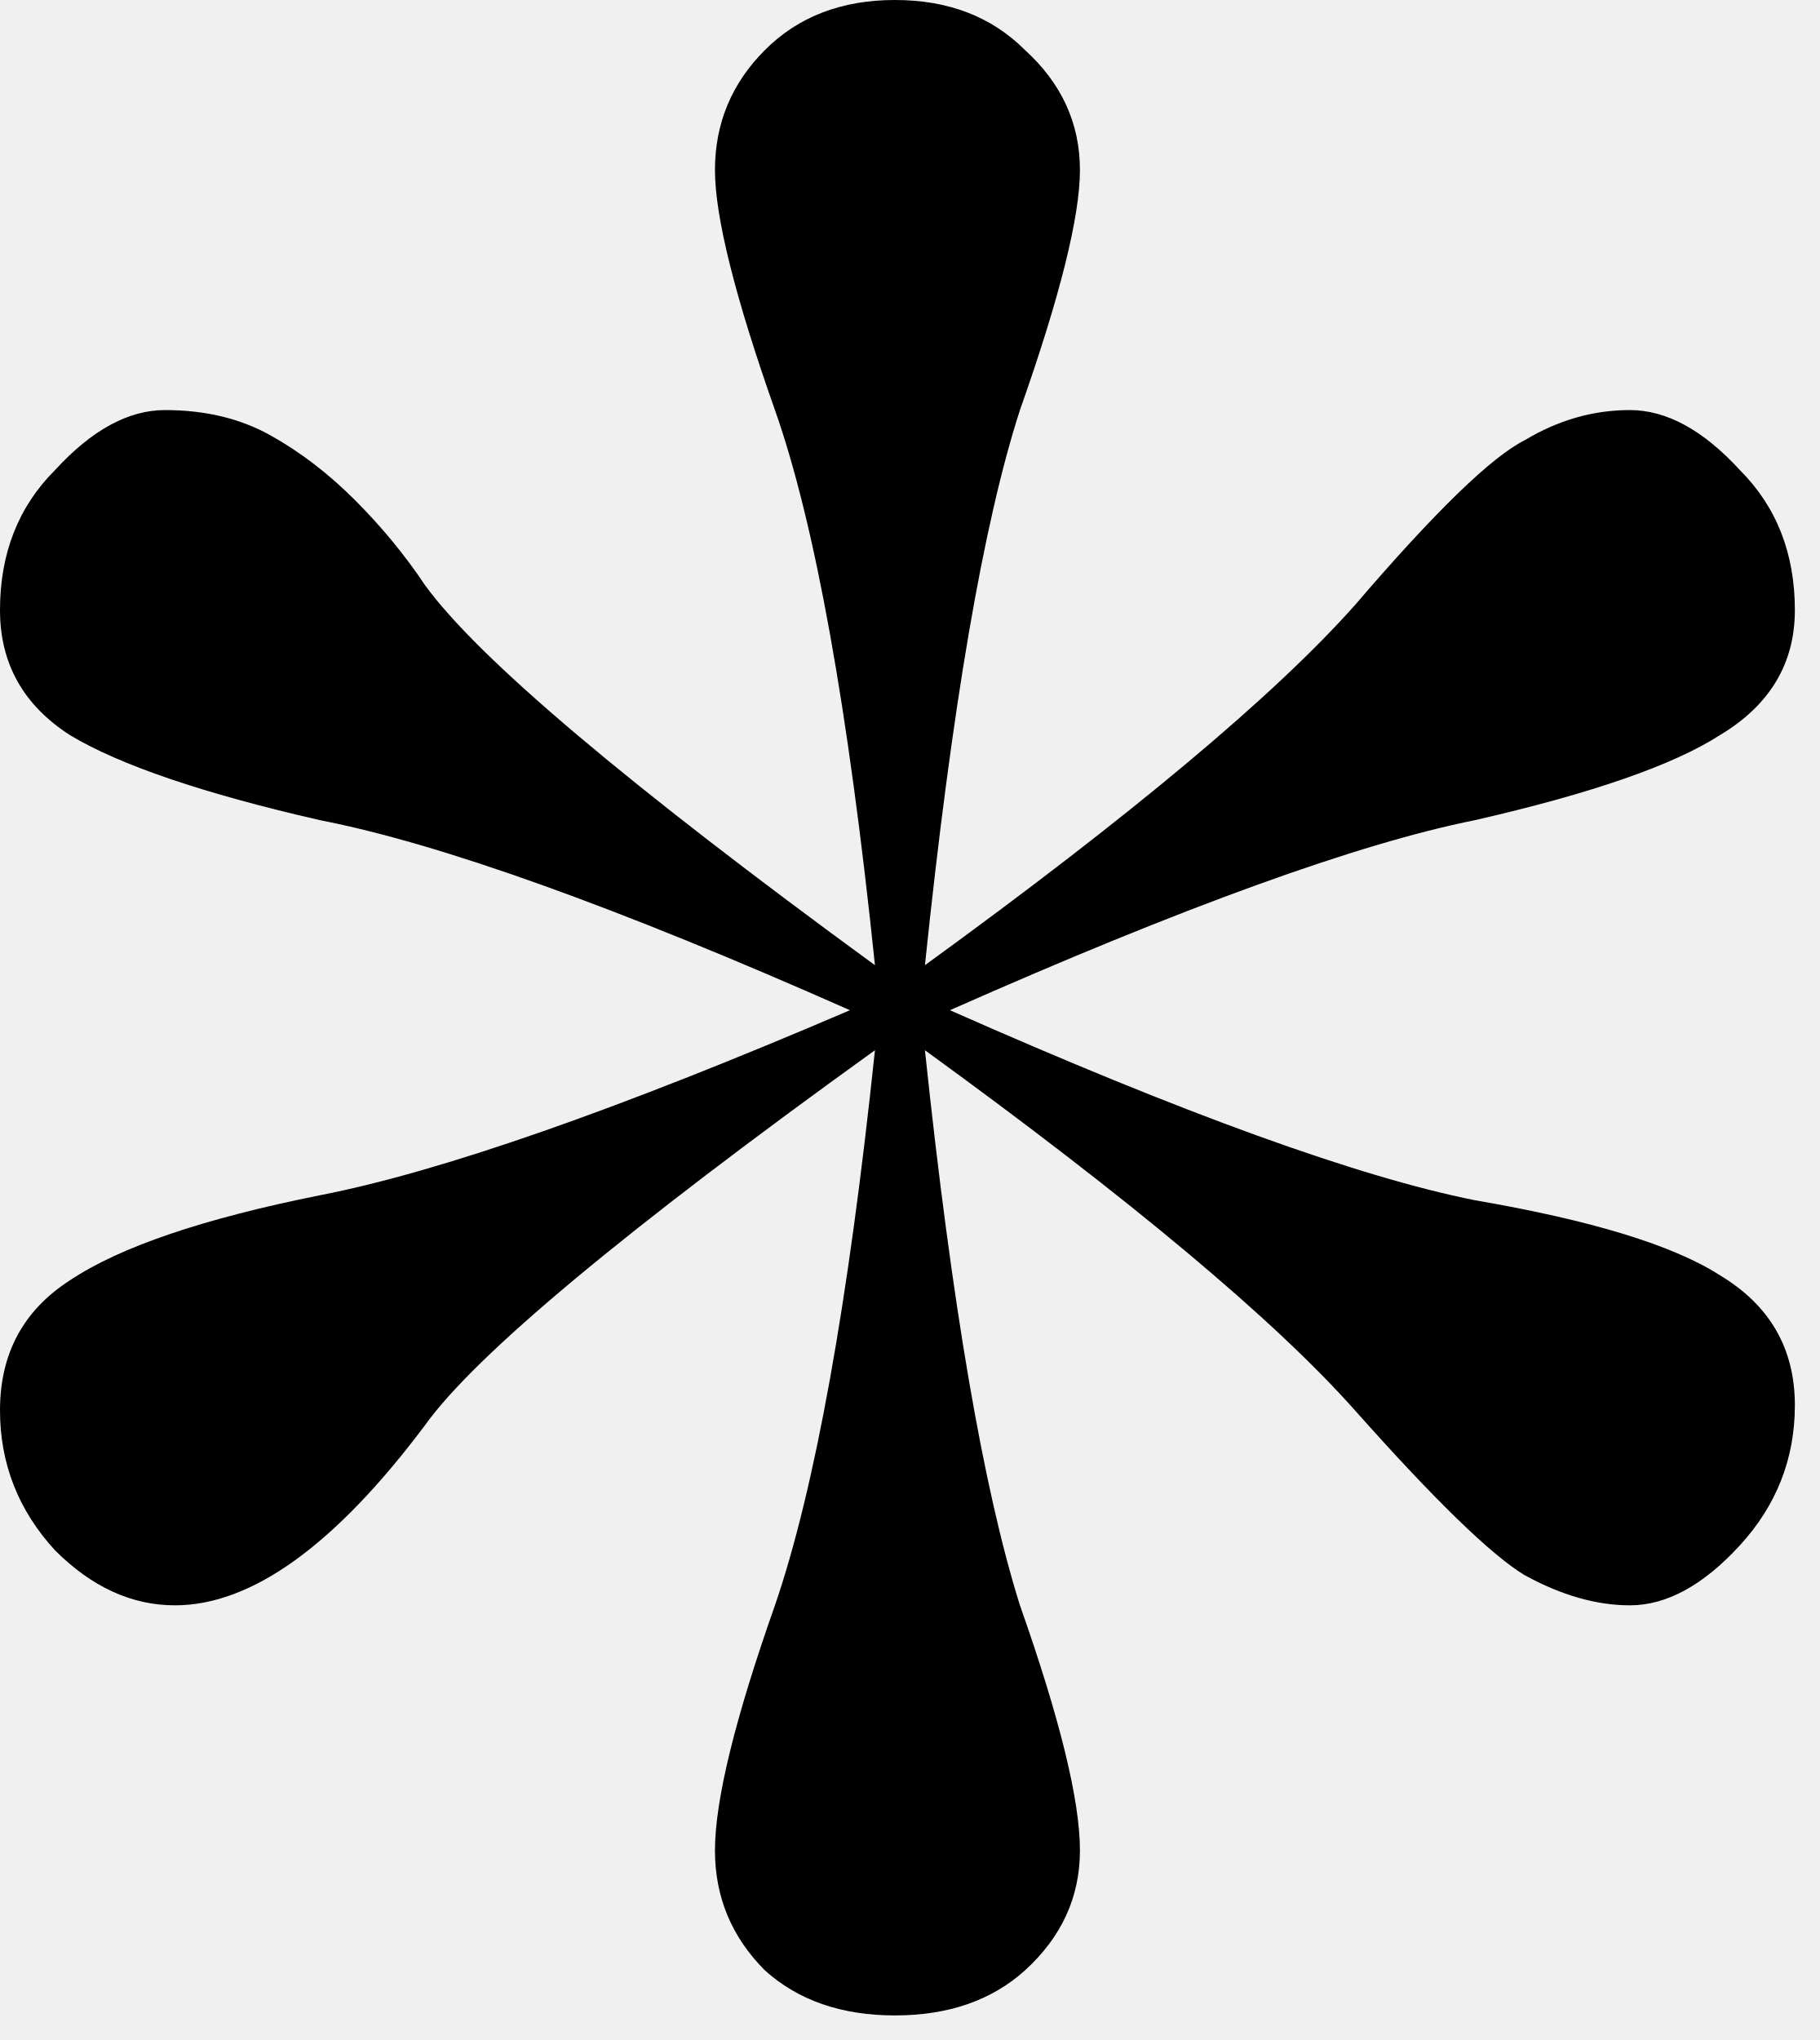
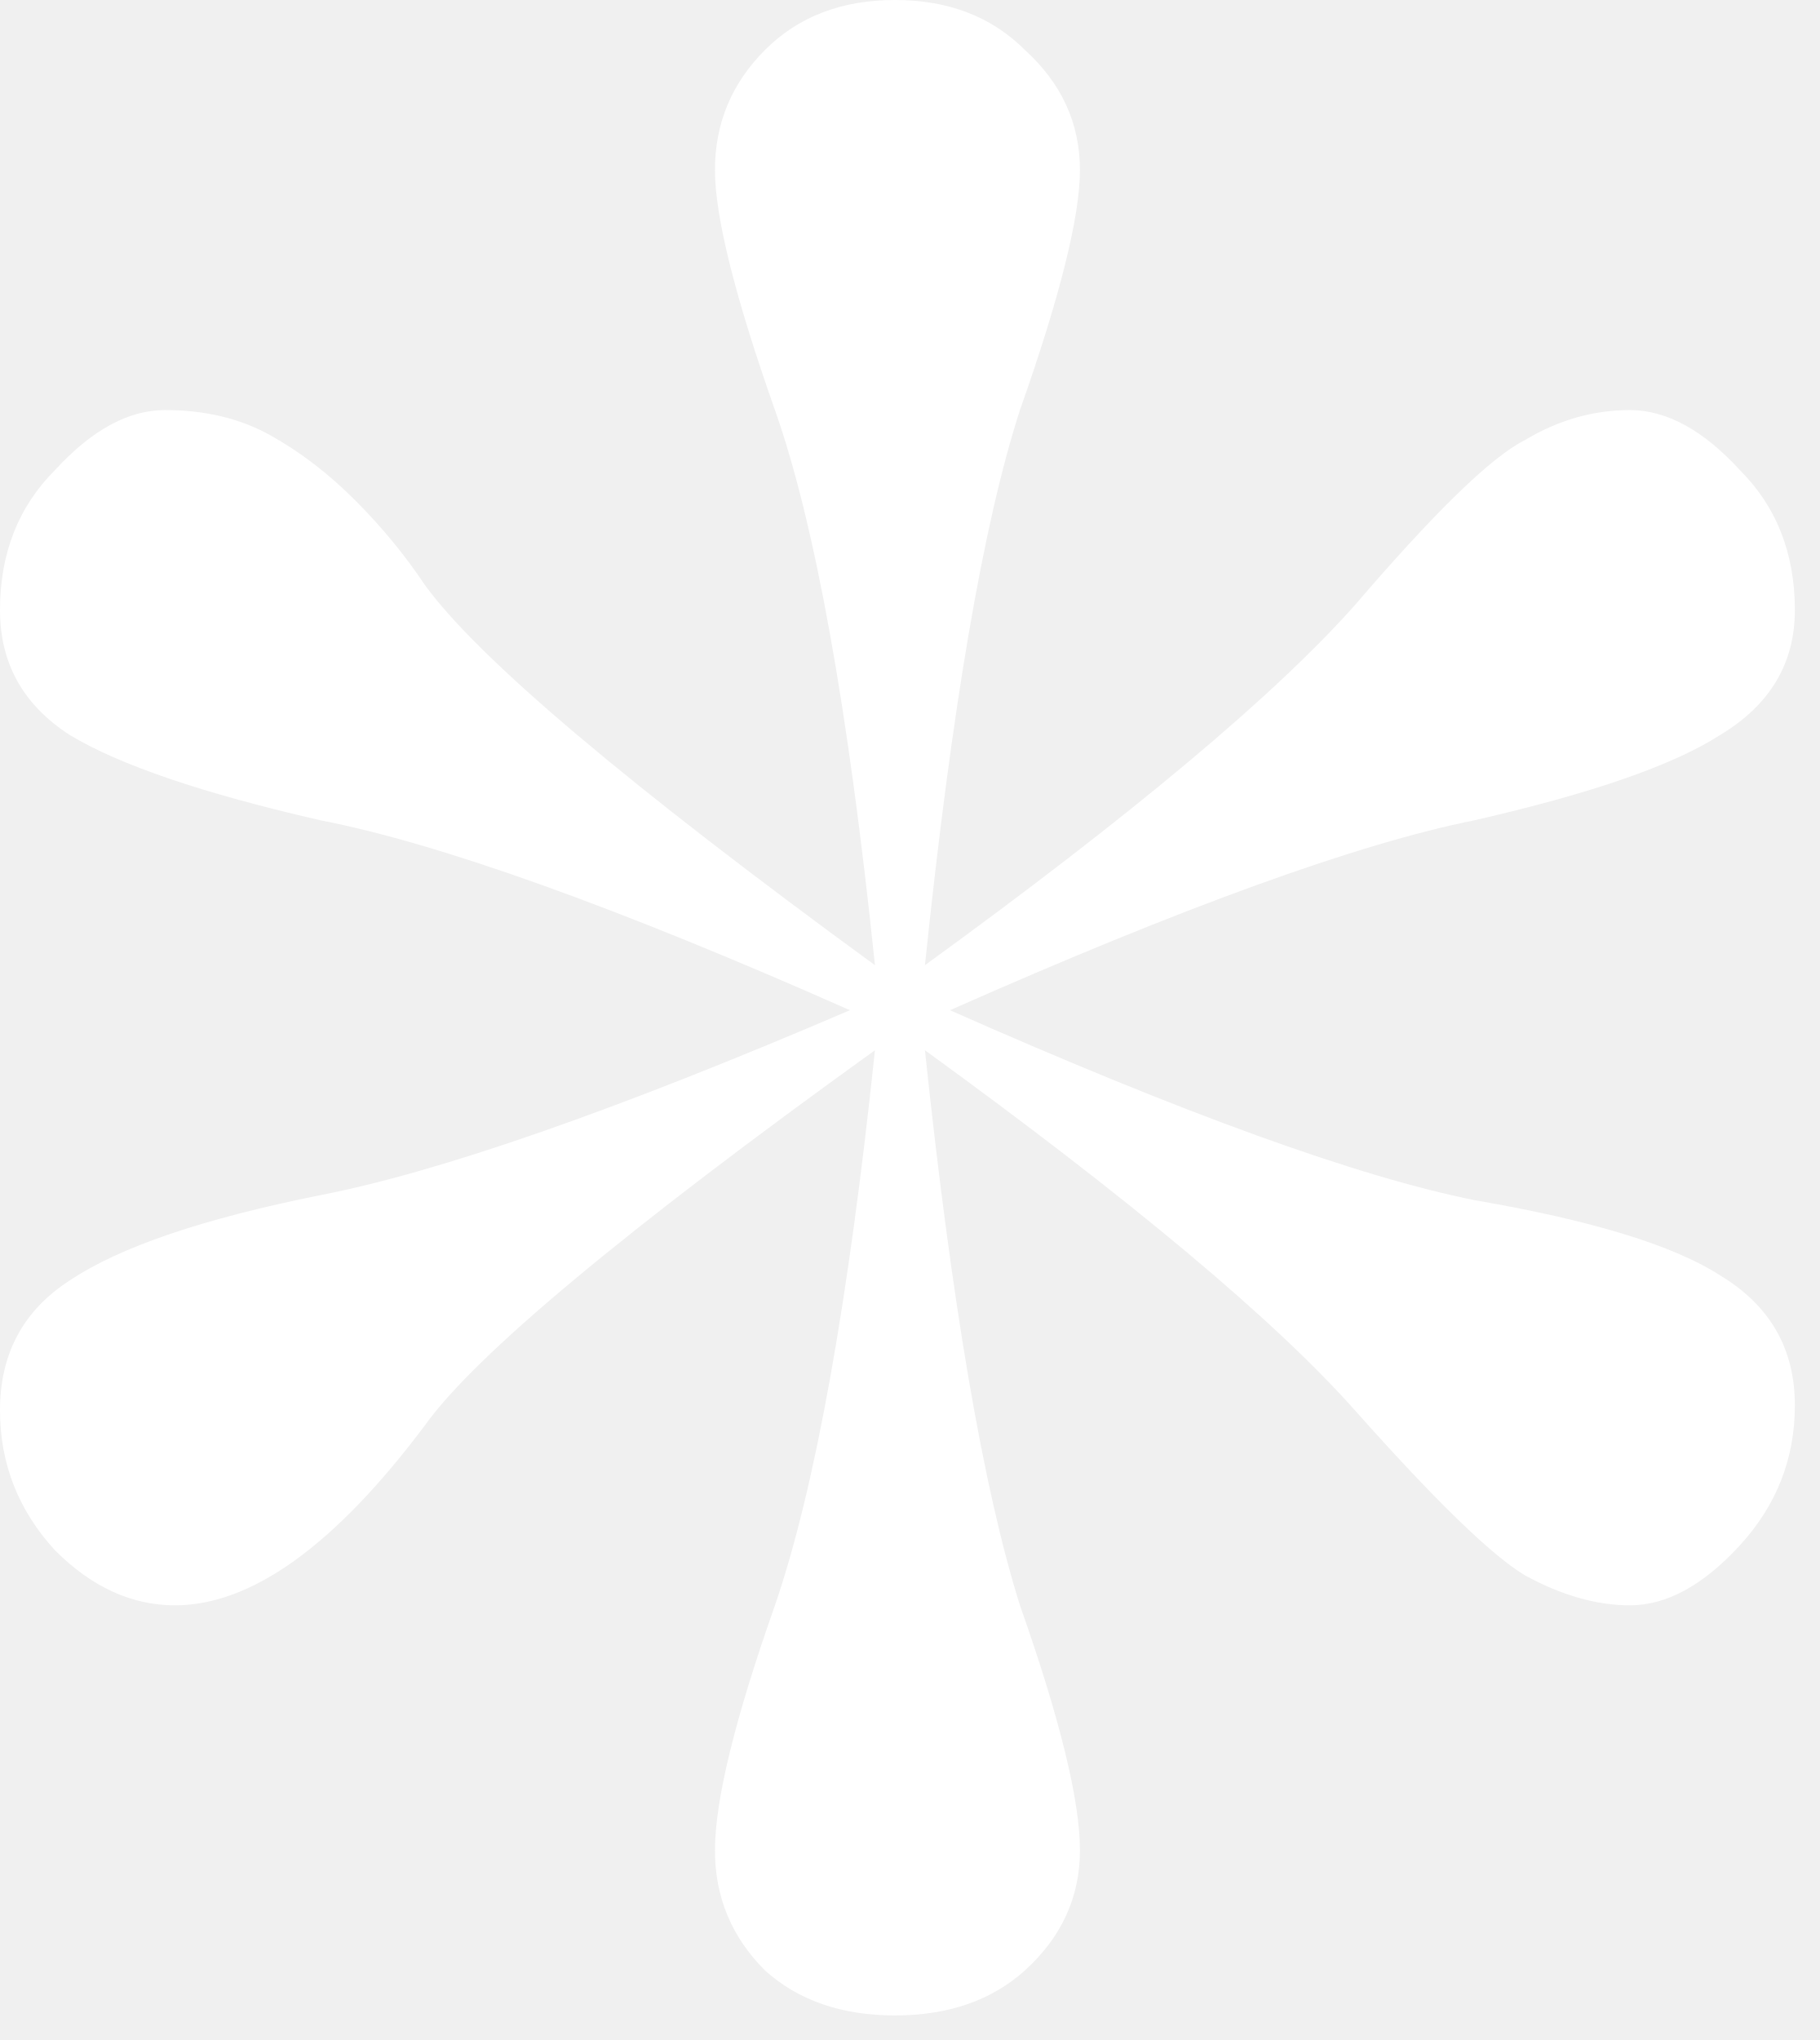
<svg xmlns="http://www.w3.org/2000/svg" viewBox="0 0 58 65" fill="none">
-   <path d="M30.276 32.188C37.712 35.481 43.289 37.5 47.007 38.243C50.725 38.881 53.328 39.677 54.815 40.633C56.409 41.59 57.205 42.971 57.205 44.776C57.205 46.476 56.621 47.963 55.453 49.238C54.284 50.513 53.115 51.15 51.947 51.15C50.885 51.15 49.769 50.832 48.601 50.194C47.538 49.557 45.733 47.804 43.183 44.936C40.633 42.068 36.066 38.243 29.479 33.463C30.329 41.536 31.338 47.432 32.507 51.15C33.782 54.762 34.419 57.365 34.419 58.958C34.419 60.446 33.835 61.72 32.666 62.783C31.604 63.739 30.223 64.217 28.523 64.217C26.823 64.217 25.442 63.739 24.38 62.783C23.318 61.72 22.787 60.446 22.787 58.958C22.787 57.365 23.424 54.762 24.699 51.15C25.974 47.432 27.036 41.536 27.886 33.463C19.918 39.199 15.138 43.183 13.544 45.414C10.676 49.238 8.02 51.15 5.577 51.15C4.196 51.15 2.921 50.566 1.753 49.397C0.584 48.123 0 46.635 0 44.936C0 43.13 0.744 41.749 2.231 40.793C3.824 39.73 6.48 38.828 10.198 38.084C14.023 37.34 19.653 35.375 27.089 32.188C19.653 28.895 14.023 26.877 10.198 26.133C6.48 25.283 3.824 24.38 2.231 23.424C0.744 22.468 0 21.14 0 19.44C0 17.634 0.584 16.147 1.753 14.979C2.921 13.704 4.09 13.066 5.258 13.066C6.533 13.066 7.649 13.332 8.605 13.863C9.561 14.394 10.464 15.085 11.314 15.935C12.164 16.785 12.907 17.688 13.544 18.643C15.244 20.981 20.025 25.017 27.886 30.754C27.036 22.574 25.974 16.678 24.699 13.066C23.424 9.455 22.787 6.905 22.787 5.418C22.787 3.931 23.318 2.656 24.38 1.593C25.442 0.531 26.823 0 28.523 0C30.223 0 31.604 0.531 32.666 1.593C33.835 2.656 34.419 3.931 34.419 5.418C34.419 6.905 33.782 9.455 32.507 13.066C31.338 16.678 30.329 22.574 29.479 30.754C36.066 25.974 40.633 22.149 43.183 19.281C45.733 16.306 47.538 14.554 48.601 14.023C49.663 13.385 50.779 13.066 51.947 13.066C53.115 13.066 54.284 13.704 55.453 14.979C56.621 16.147 57.205 17.634 57.205 19.44C57.205 21.14 56.409 22.468 54.815 23.424C53.328 24.38 50.725 25.283 47.007 26.133C43.289 26.877 37.712 28.895 30.276 32.188Z" fill="#000" />
+   <path d="M30.276 32.188C37.712 35.481 43.289 37.5 47.007 38.243C50.725 38.881 53.328 39.677 54.815 40.633C56.409 41.59 57.205 42.971 57.205 44.776C57.205 46.476 56.621 47.963 55.453 49.238C54.284 50.513 53.115 51.15 51.947 51.15C50.885 51.15 49.769 50.832 48.601 50.194C47.538 49.557 45.733 47.804 43.183 44.936C40.633 42.068 36.066 38.243 29.479 33.463C30.329 41.536 31.338 47.432 32.507 51.15C33.782 54.762 34.419 57.365 34.419 58.958C34.419 60.446 33.835 61.72 32.666 62.783C31.604 63.739 30.223 64.217 28.523 64.217C26.823 64.217 25.442 63.739 24.38 62.783C23.318 61.72 22.787 60.446 22.787 58.958C22.787 57.365 23.424 54.762 24.699 51.15C25.974 47.432 27.036 41.536 27.886 33.463C19.918 39.199 15.138 43.183 13.544 45.414C10.676 49.238 8.02 51.15 5.577 51.15C4.196 51.15 2.921 50.566 1.753 49.397C0.584 48.123 0 46.635 0 44.936C0 43.13 0.744 41.749 2.231 40.793C3.824 39.73 6.48 38.828 10.198 38.084C14.023 37.34 19.653 35.375 27.089 32.188C19.653 28.895 14.023 26.877 10.198 26.133C6.48 25.283 3.824 24.38 2.231 23.424C0.744 22.468 0 21.14 0 19.44C0 17.634 0.584 16.147 1.753 14.979C2.921 13.704 4.09 13.066 5.258 13.066C6.533 13.066 7.649 13.332 8.605 13.863C9.561 14.394 10.464 15.085 11.314 15.935C12.164 16.785 12.907 17.688 13.544 18.643C15.244 20.981 20.025 25.017 27.886 30.754C27.036 22.574 25.974 16.678 24.699 13.066C23.424 9.455 22.787 6.905 22.787 5.418C22.787 3.931 23.318 2.656 24.38 1.593C25.442 0.531 26.823 0 28.523 0C30.223 0 31.604 0.531 32.666 1.593C33.835 2.656 34.419 3.931 34.419 5.418C34.419 6.905 33.782 9.455 32.507 13.066C31.338 16.678 30.329 22.574 29.479 30.754C36.066 25.974 40.633 22.149 43.183 19.281C45.733 16.306 47.538 14.554 48.601 14.023C49.663 13.385 50.779 13.066 51.947 13.066C53.115 13.066 54.284 13.704 55.453 14.979C56.621 16.147 57.205 17.634 57.205 19.44C57.205 21.14 56.409 22.468 54.815 23.424C53.328 24.38 50.725 25.283 47.007 26.133C43.289 26.877 37.712 28.895 30.276 32.188Z" fill="#fff" />
</svg>
